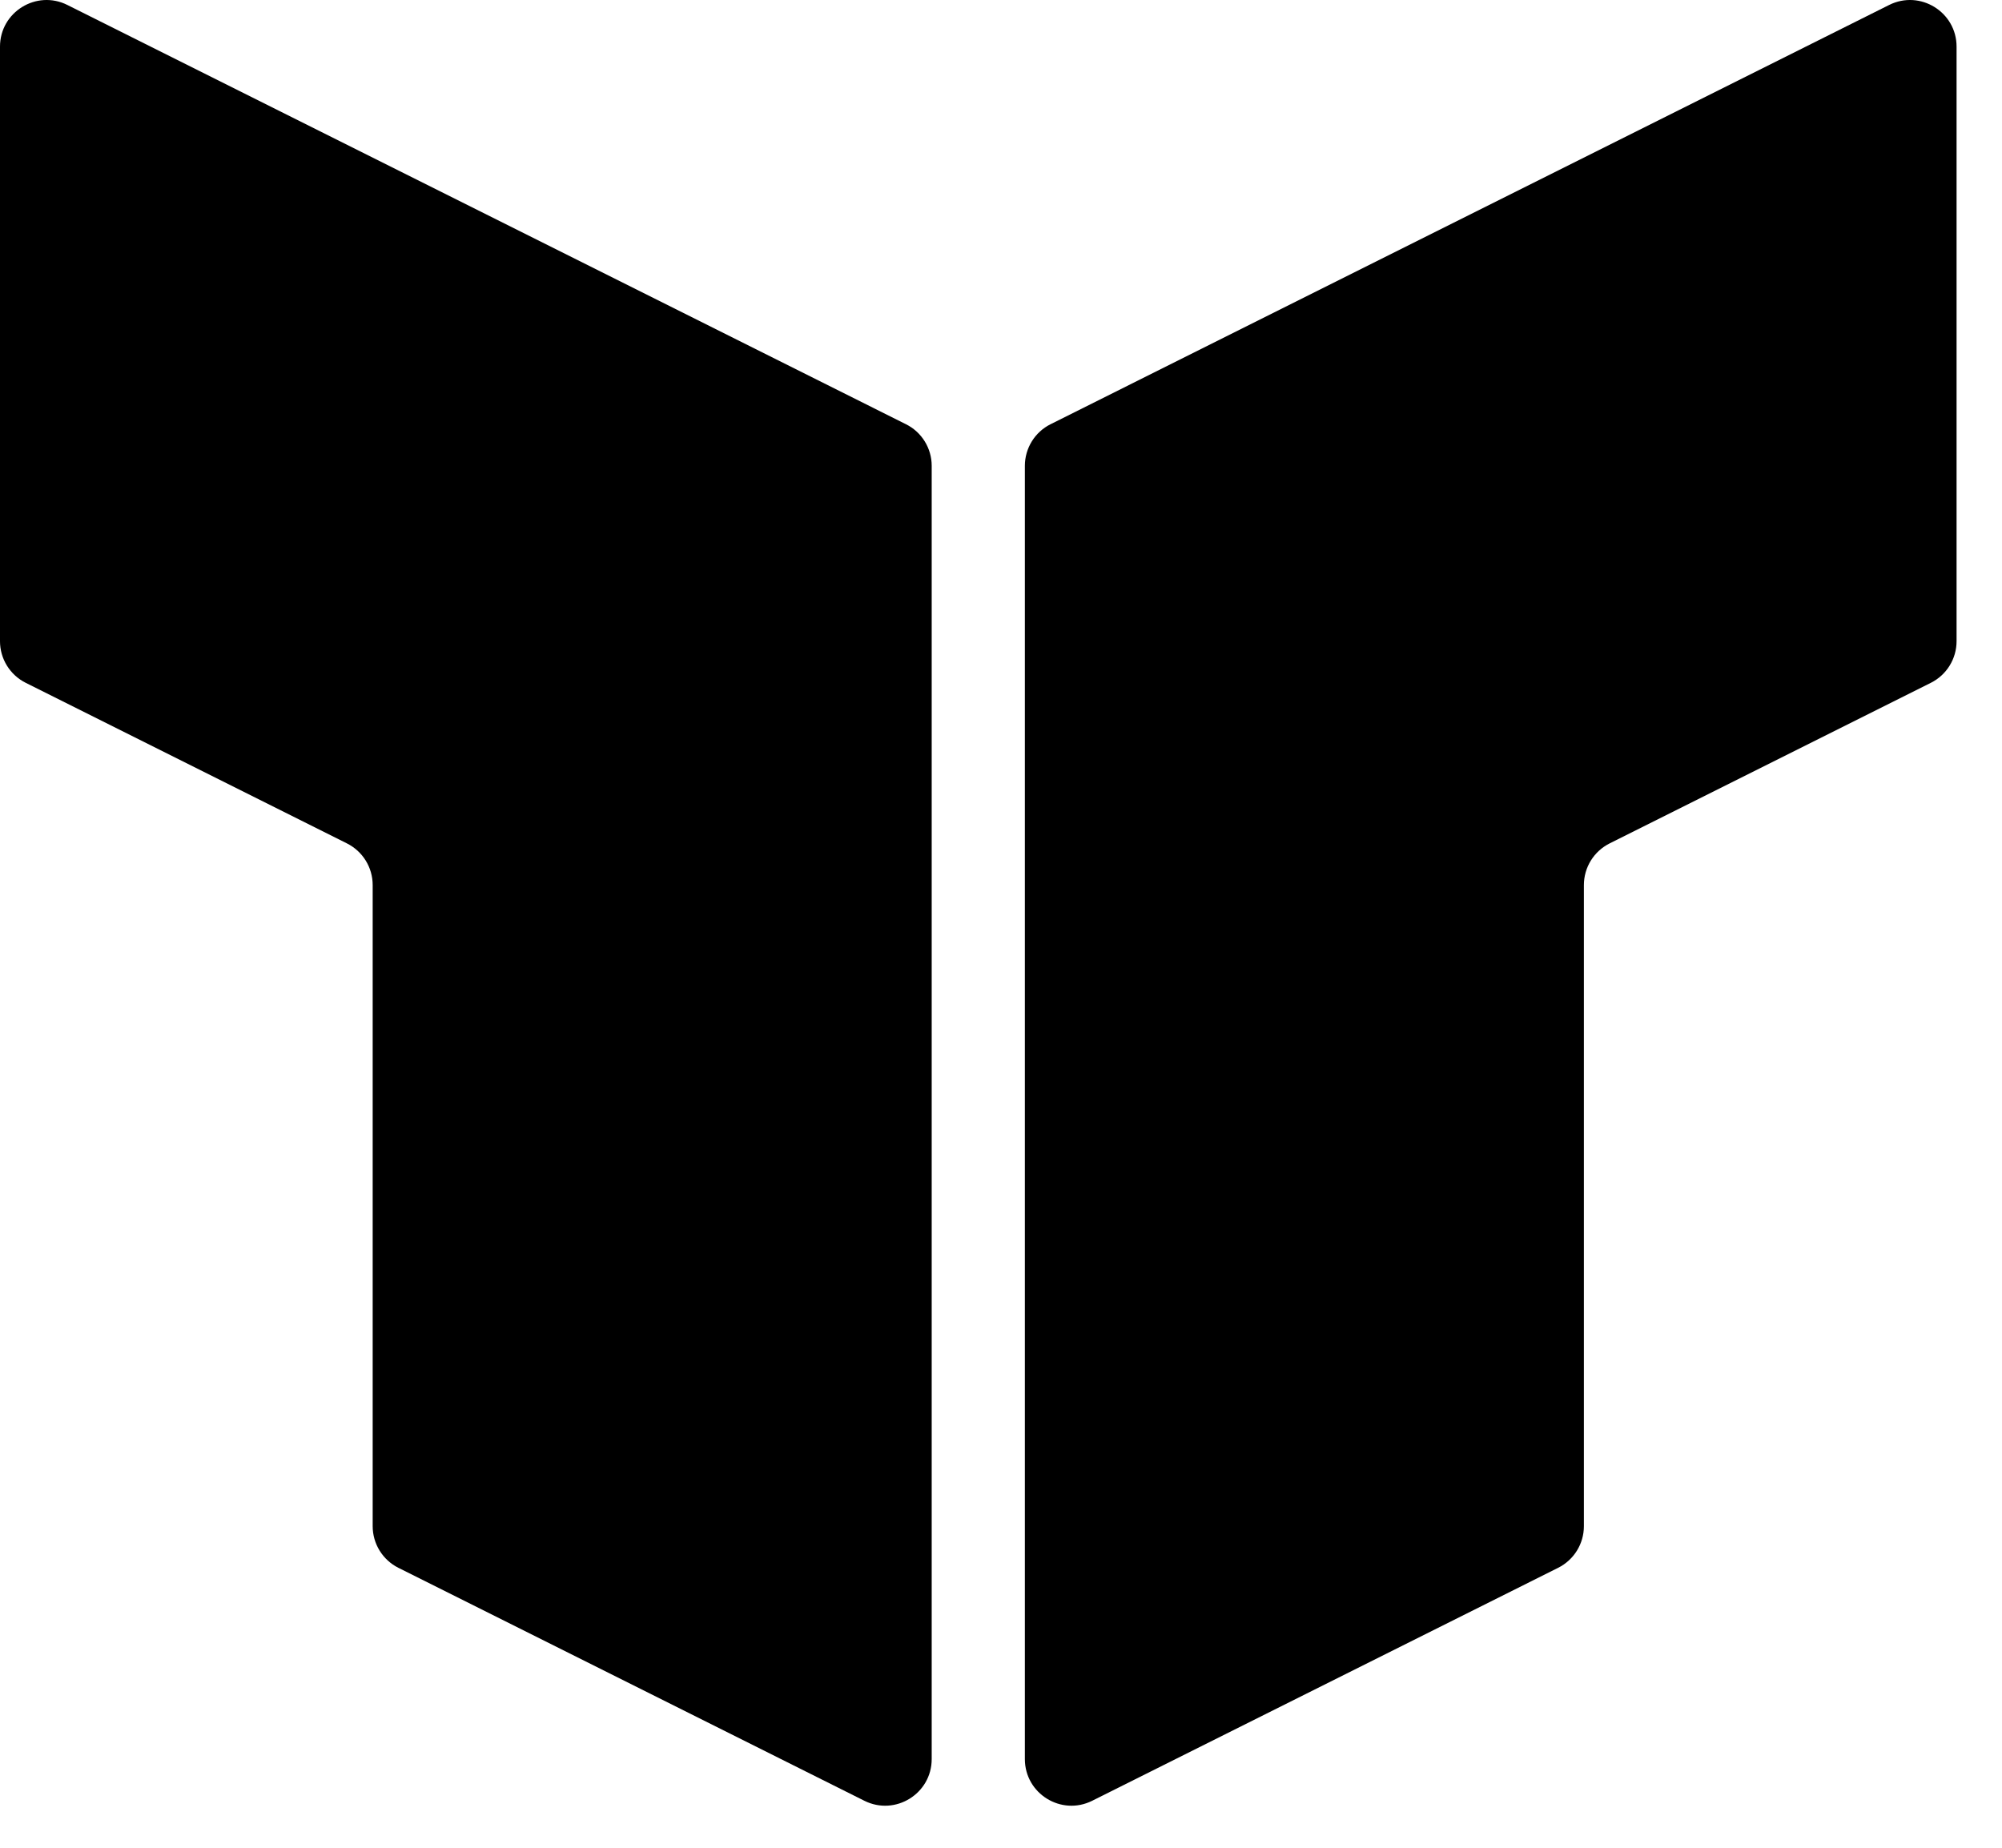
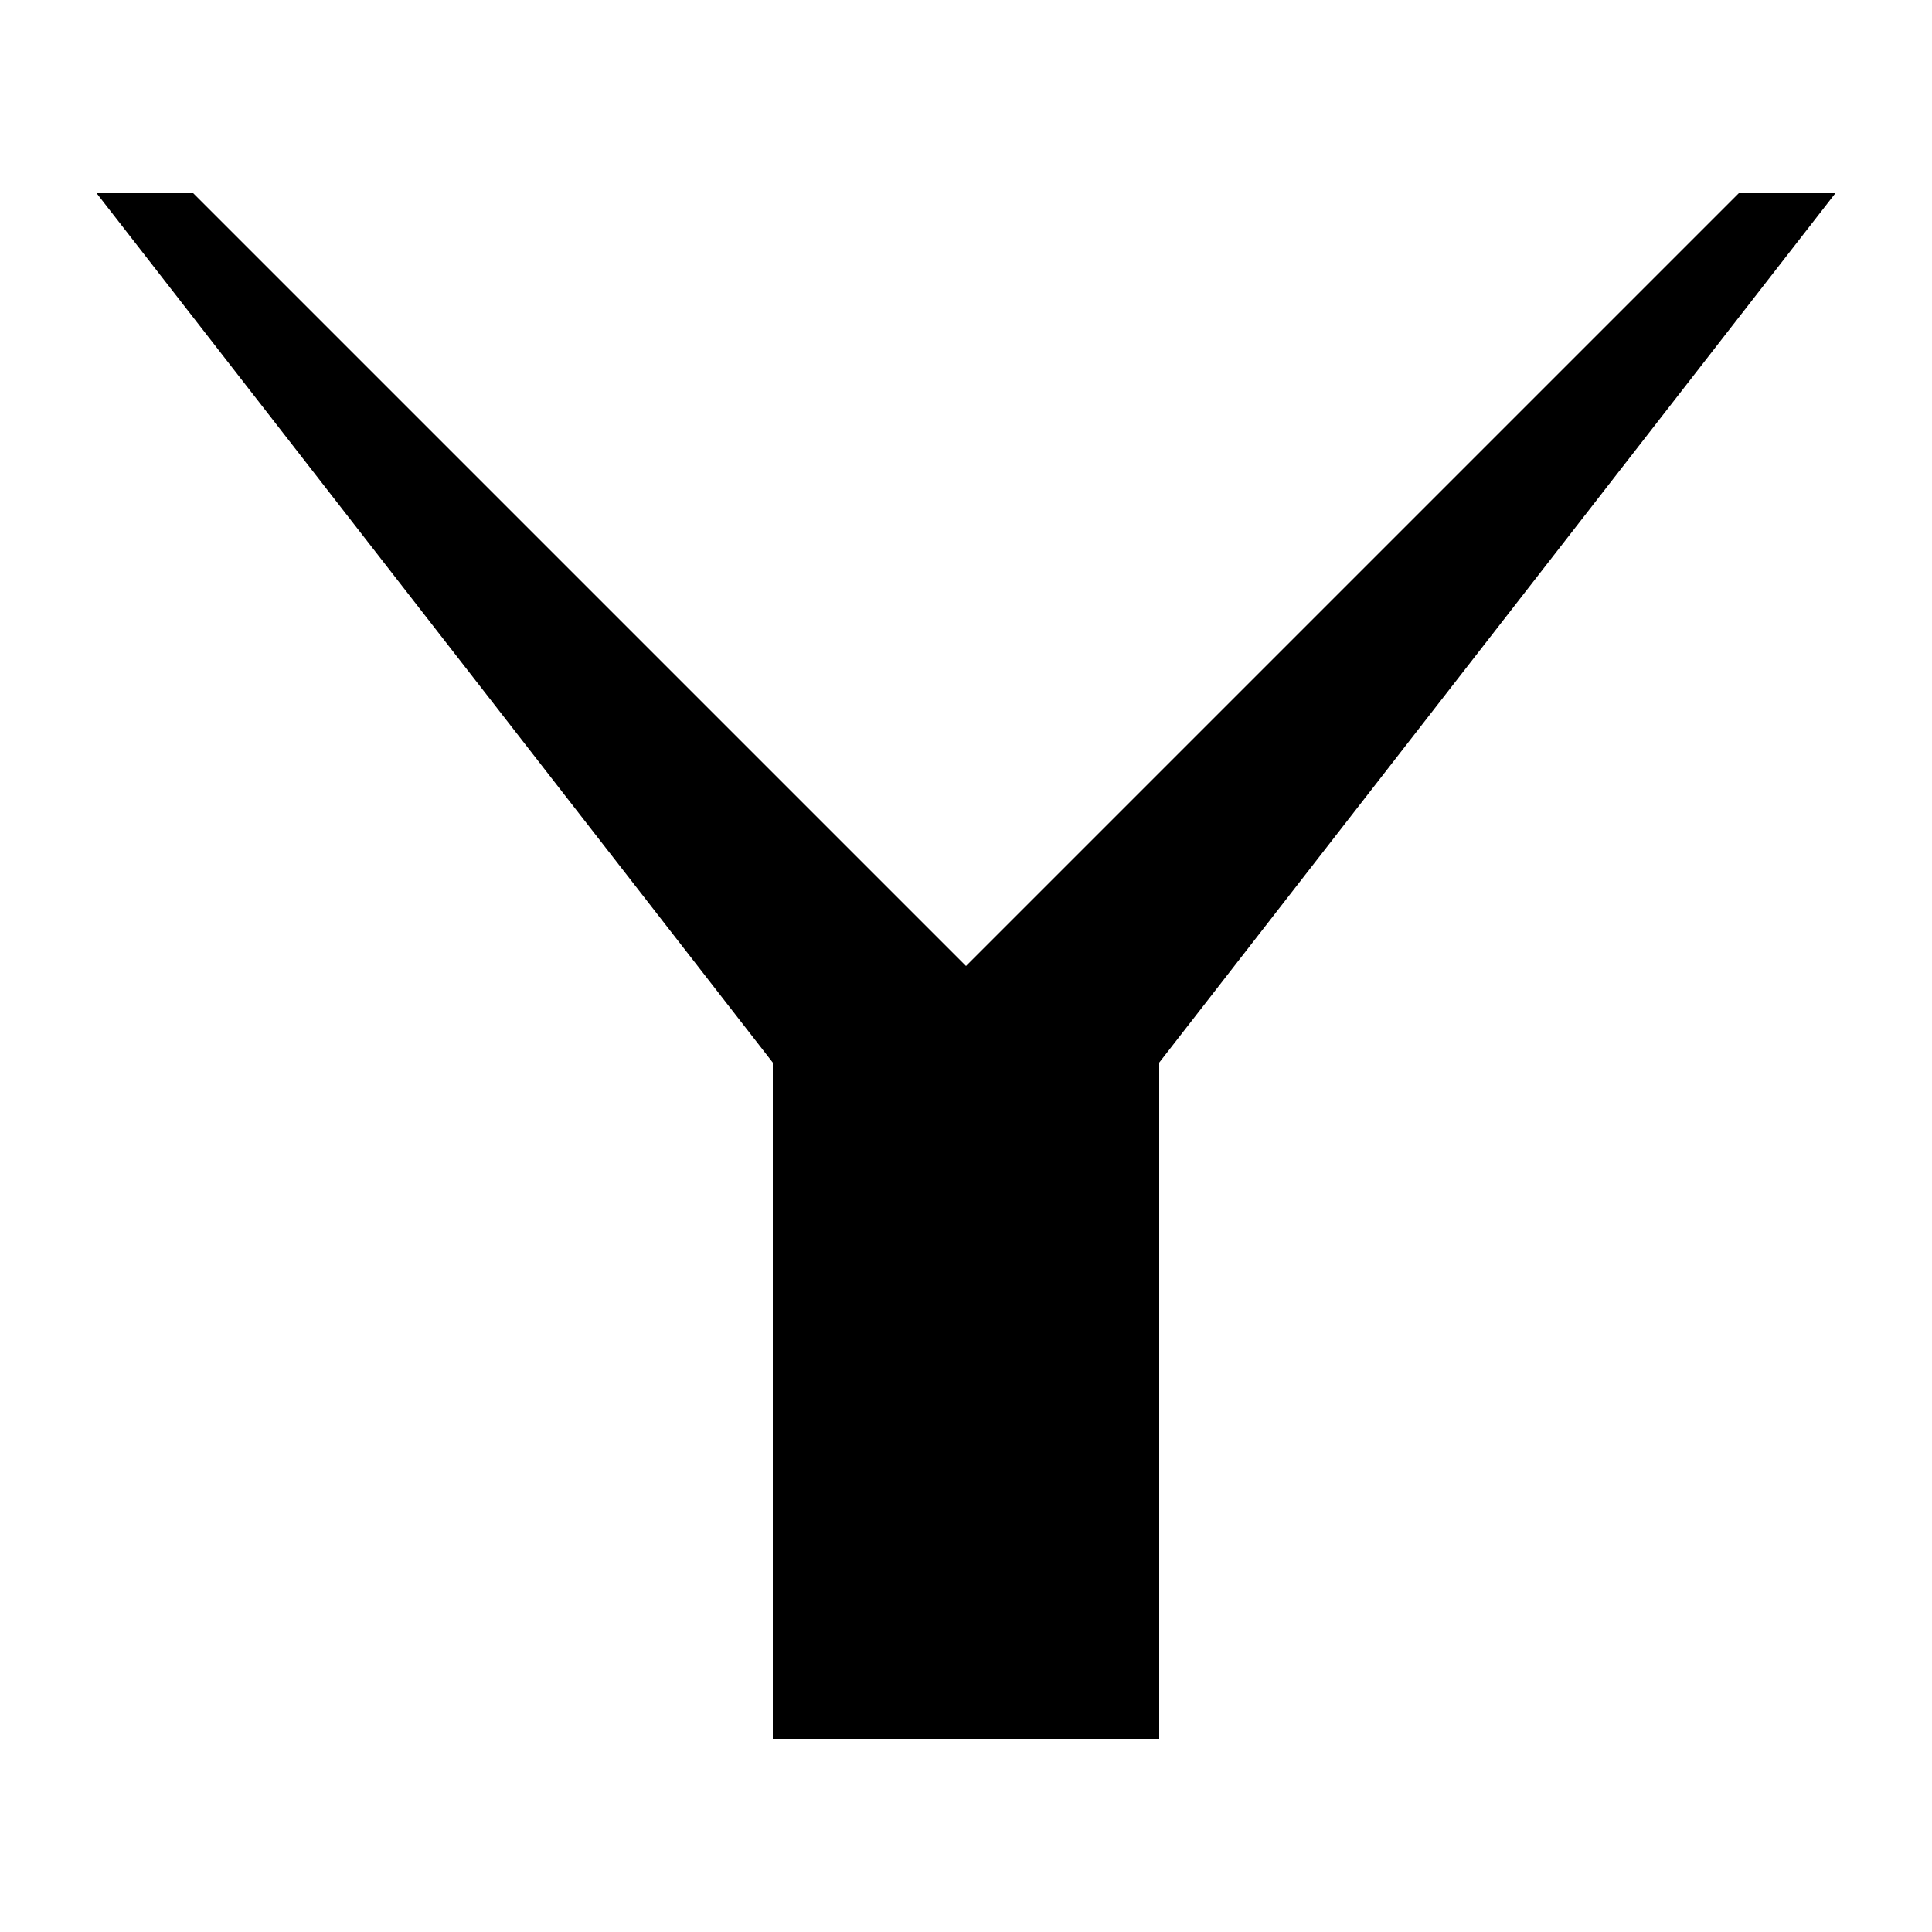
- <svg xmlns="http://www.w3.org/2000/svg" width="39" height="36" viewBox="0 0 39 36" fill="none">
-   <path fill-rule="evenodd" clip-rule="evenodd" d="M-9.72748e-05 0.909C-9.72748e-05 0.234 0.71 -0.205 1.313 0.097L17.648 8.265C17.956 8.418 18.15 8.733 18.15 9.076V34.272C18.15 34.947 17.44 35.386 16.837 35.084L7.761 30.546C7.454 30.392 7.26 30.078 7.26 29.735V17.244C7.26 16.9 7.066 16.586 6.758 16.432L0.502 13.304C0.194 13.15 -9.72748e-05 12.836 -9.72748e-05 12.492V0.909Z" fill="black" />
-   <path fill-rule="evenodd" clip-rule="evenodd" d="M38.115 0.909C38.115 0.234 37.405 -0.205 36.801 0.097L20.466 8.265C20.159 8.418 19.965 8.733 19.965 9.076V34.272C19.965 34.947 20.675 35.386 21.278 35.084L30.353 30.546C30.661 30.392 30.855 30.078 30.855 29.735V17.244C30.855 16.9 31.049 16.586 31.357 16.432L37.613 13.304C37.921 13.15 38.115 12.836 38.115 12.492V0.909Z" fill="black" />
+ <svg xmlns="http://www.w3.org/2000/svg" viewBox="0 0 100 100">
+   <path d="M10 10 L50 50 L50 90 L40 90 L40 55 L5 10 Z" fill="black" />
+   <path d="M90 10 L50 50 L50 90 L60 90 L60 55 L95 10 Z" fill="black" />
</svg>
